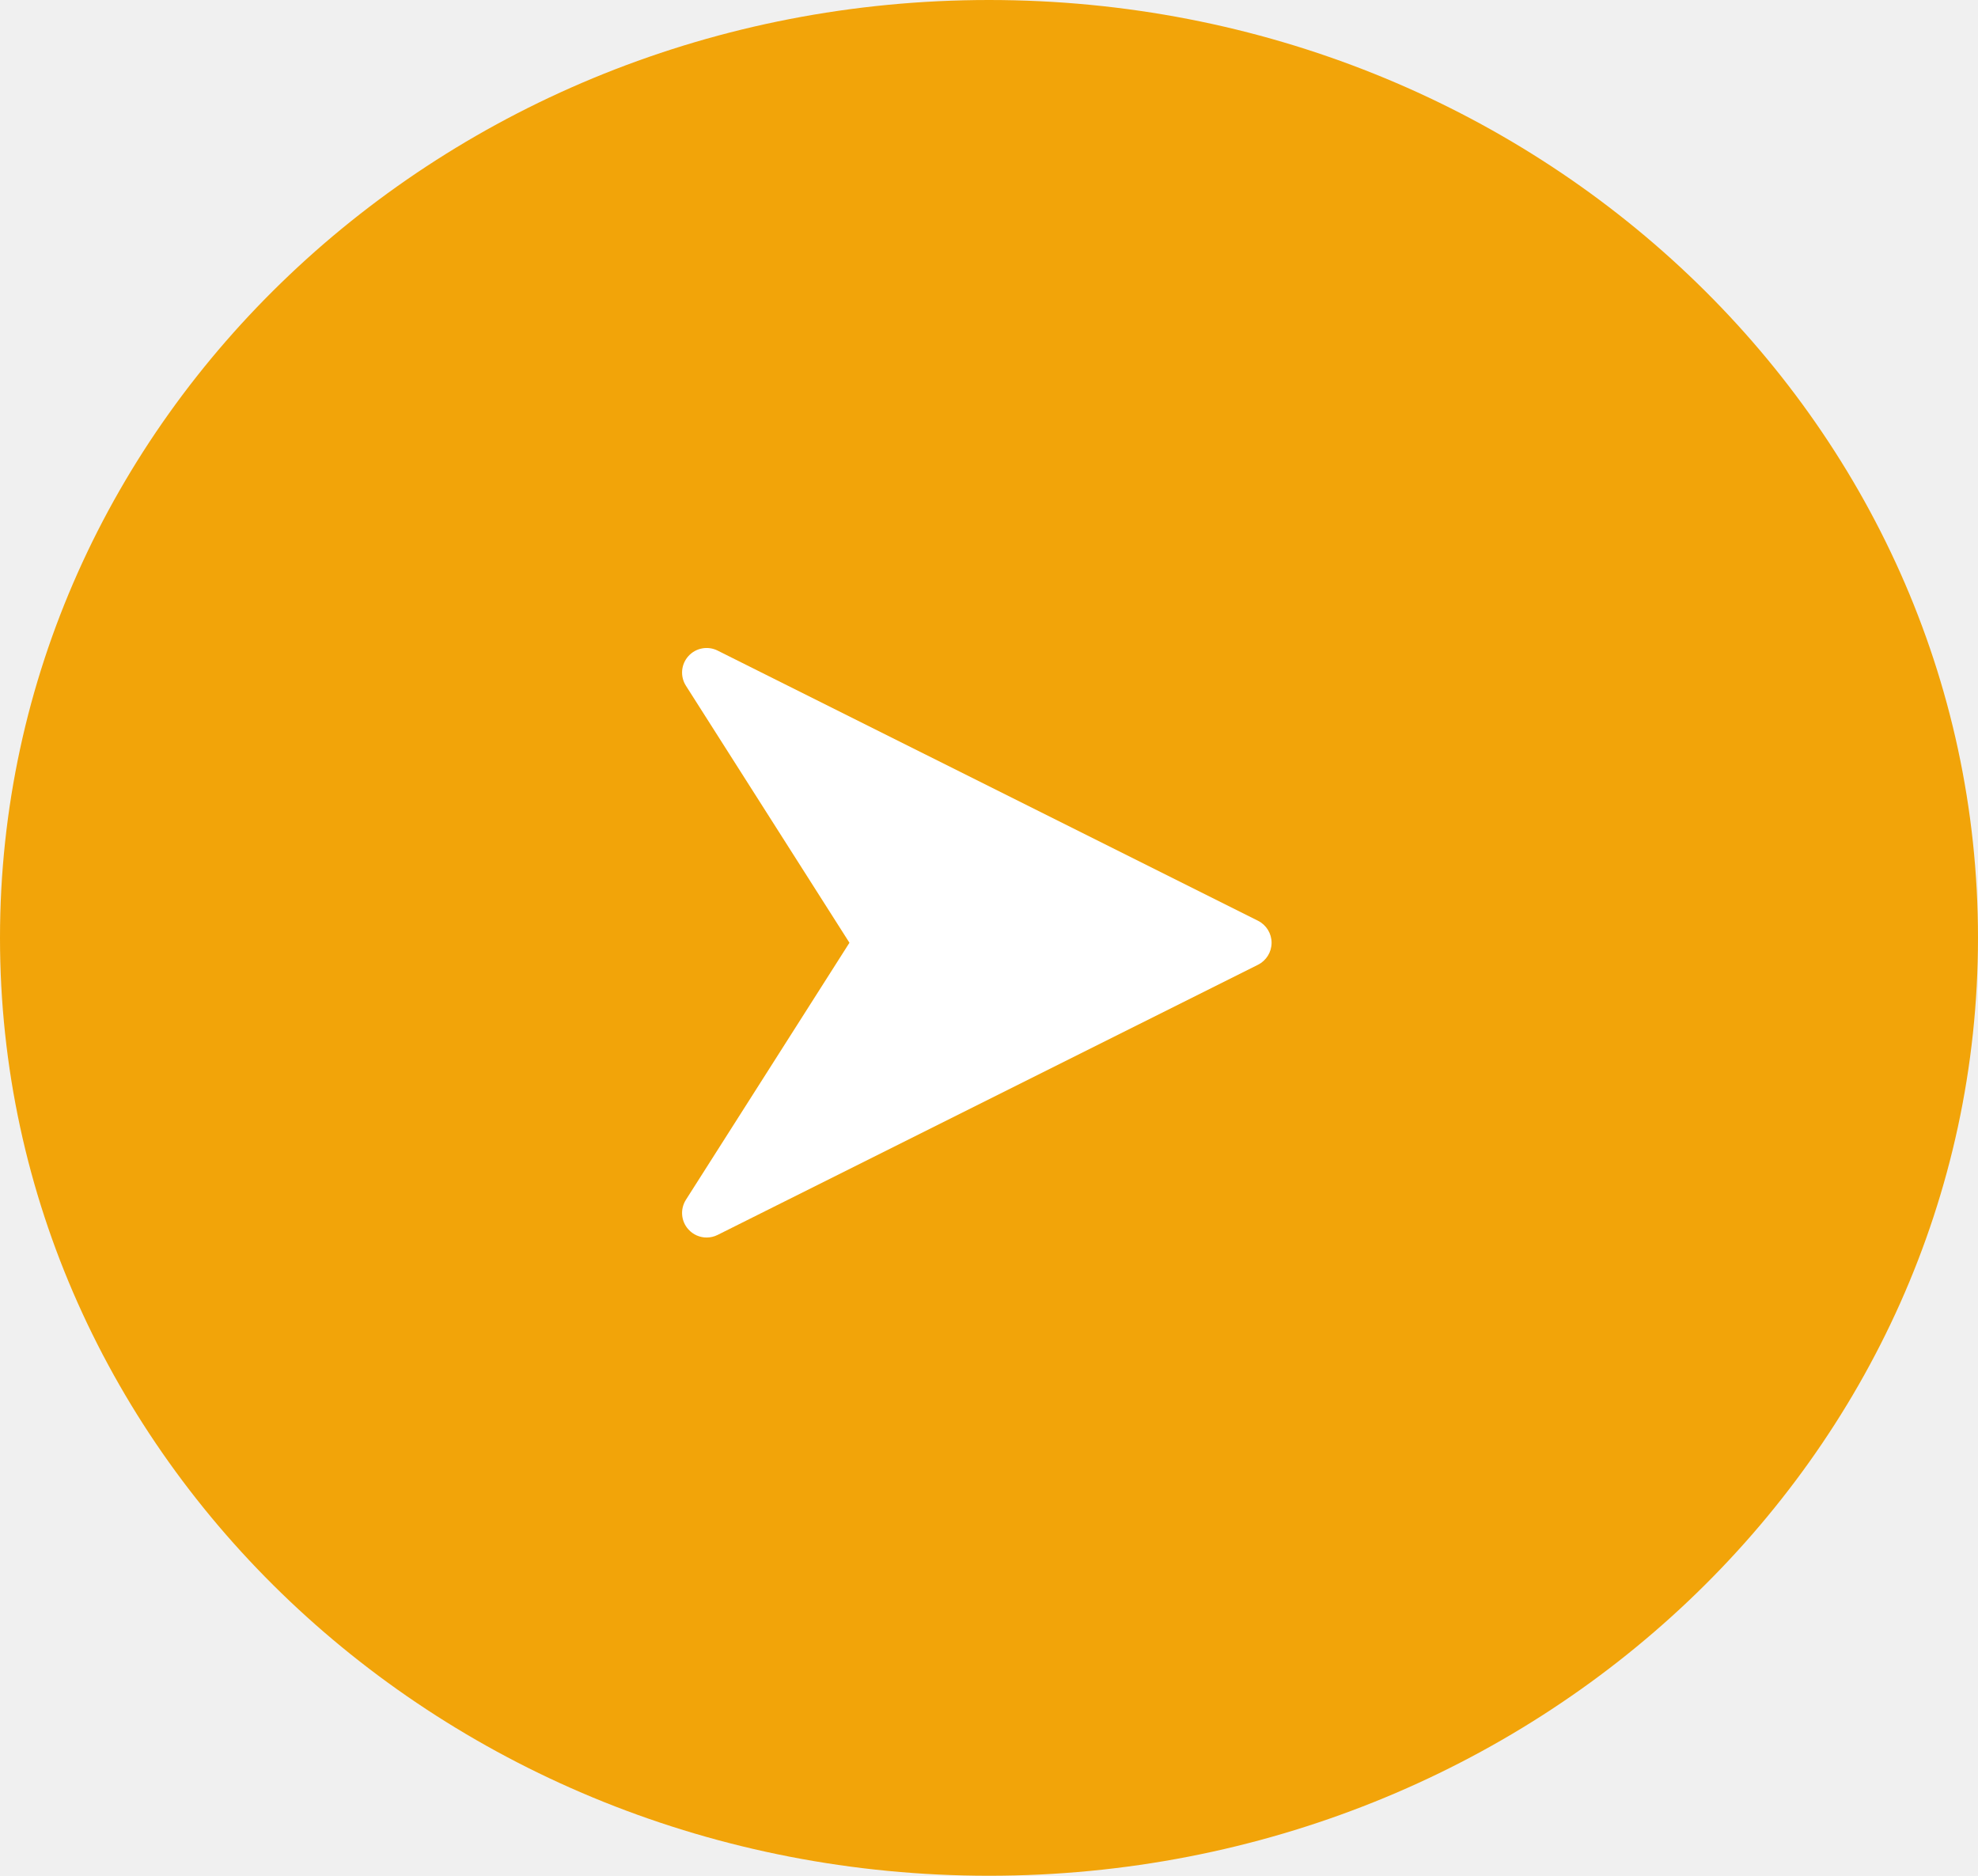
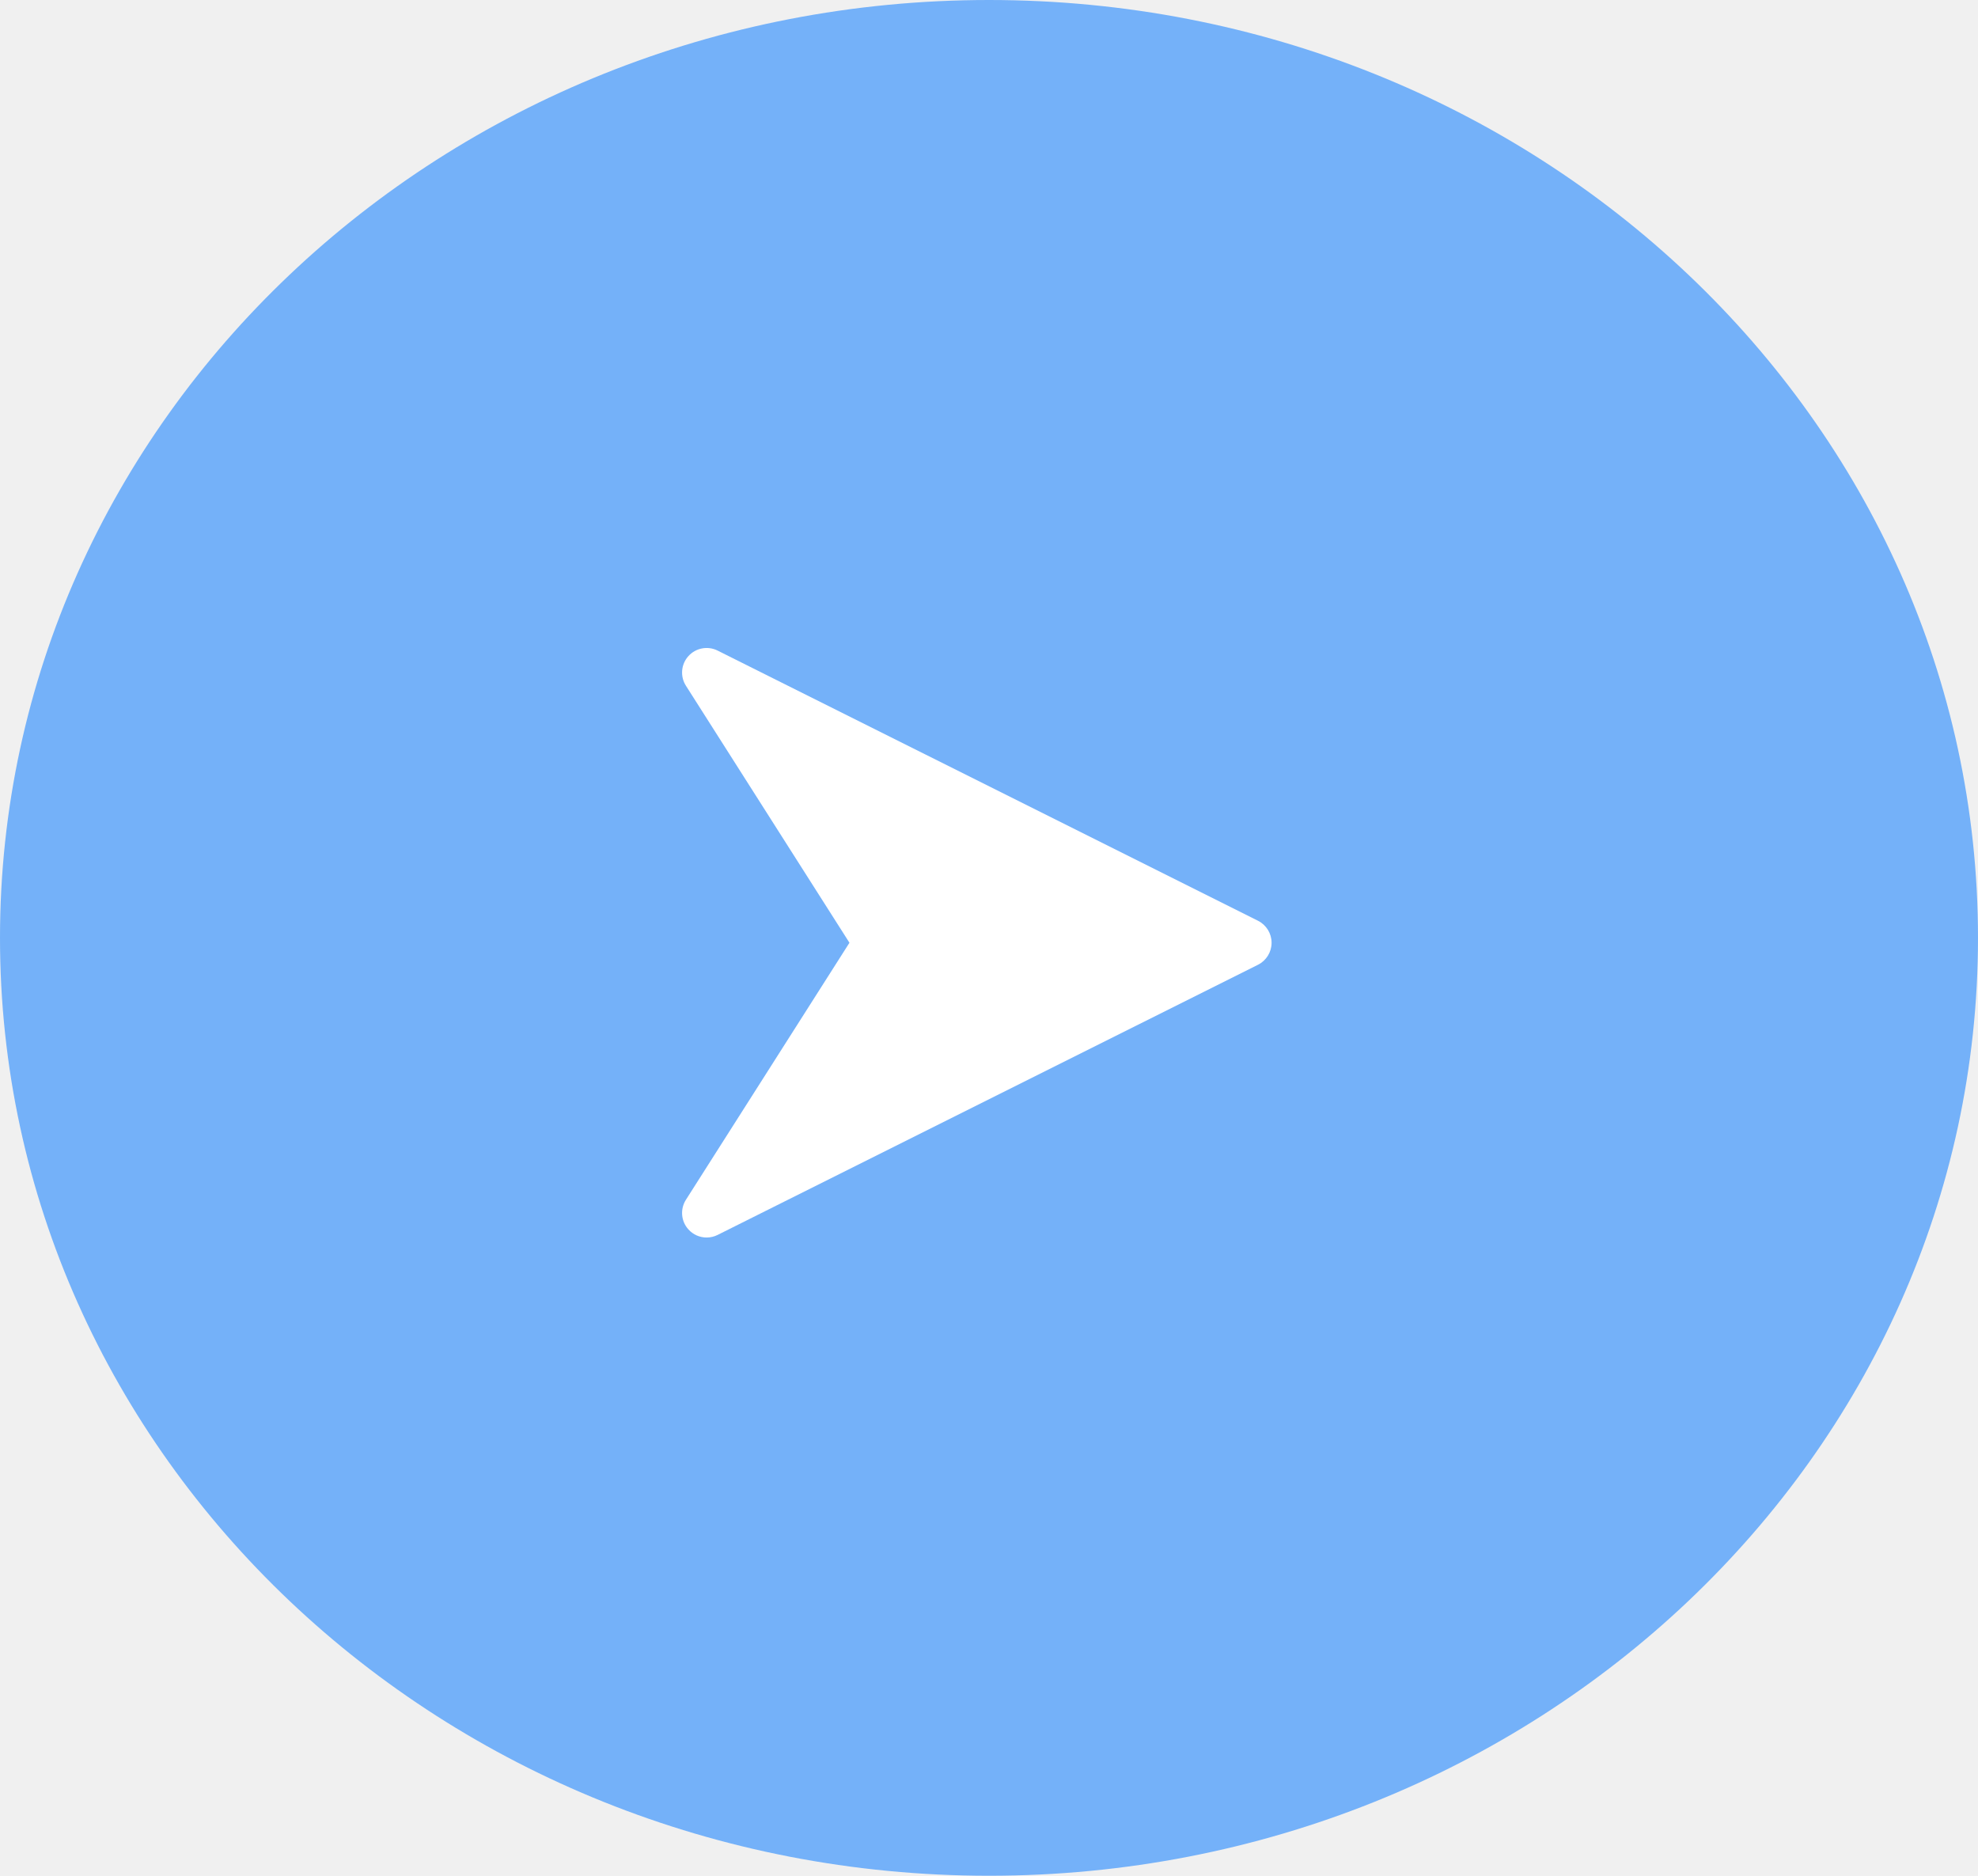
<svg xmlns="http://www.w3.org/2000/svg" width="58" height="55" viewBox="0 0 58 55" fill="none">
-   <ellipse rx="29" ry="27.5" transform="matrix(-1 0 0 1 29 27.5)" fill="#F2A409" />
+   <ellipse rx="29" ry="27.5" transform="matrix(-1 0 0 1 29 27.5)" fill="#74B1F9" />
  <path d="M36.888 26.998L21.042 19.076C20.753 18.932 20.403 18.997 20.186 19.238C19.968 19.479 19.939 19.834 20.113 20.107L24.908 27.643L20.113 35.179C19.939 35.453 19.968 35.808 20.186 36.048C20.326 36.204 20.521 36.286 20.72 36.286C20.83 36.286 20.94 36.261 21.042 36.21L36.888 28.288C37.132 28.165 37.286 27.916 37.286 27.643C37.286 27.37 37.132 27.121 36.888 26.998Z" fill="white" />
</svg>
